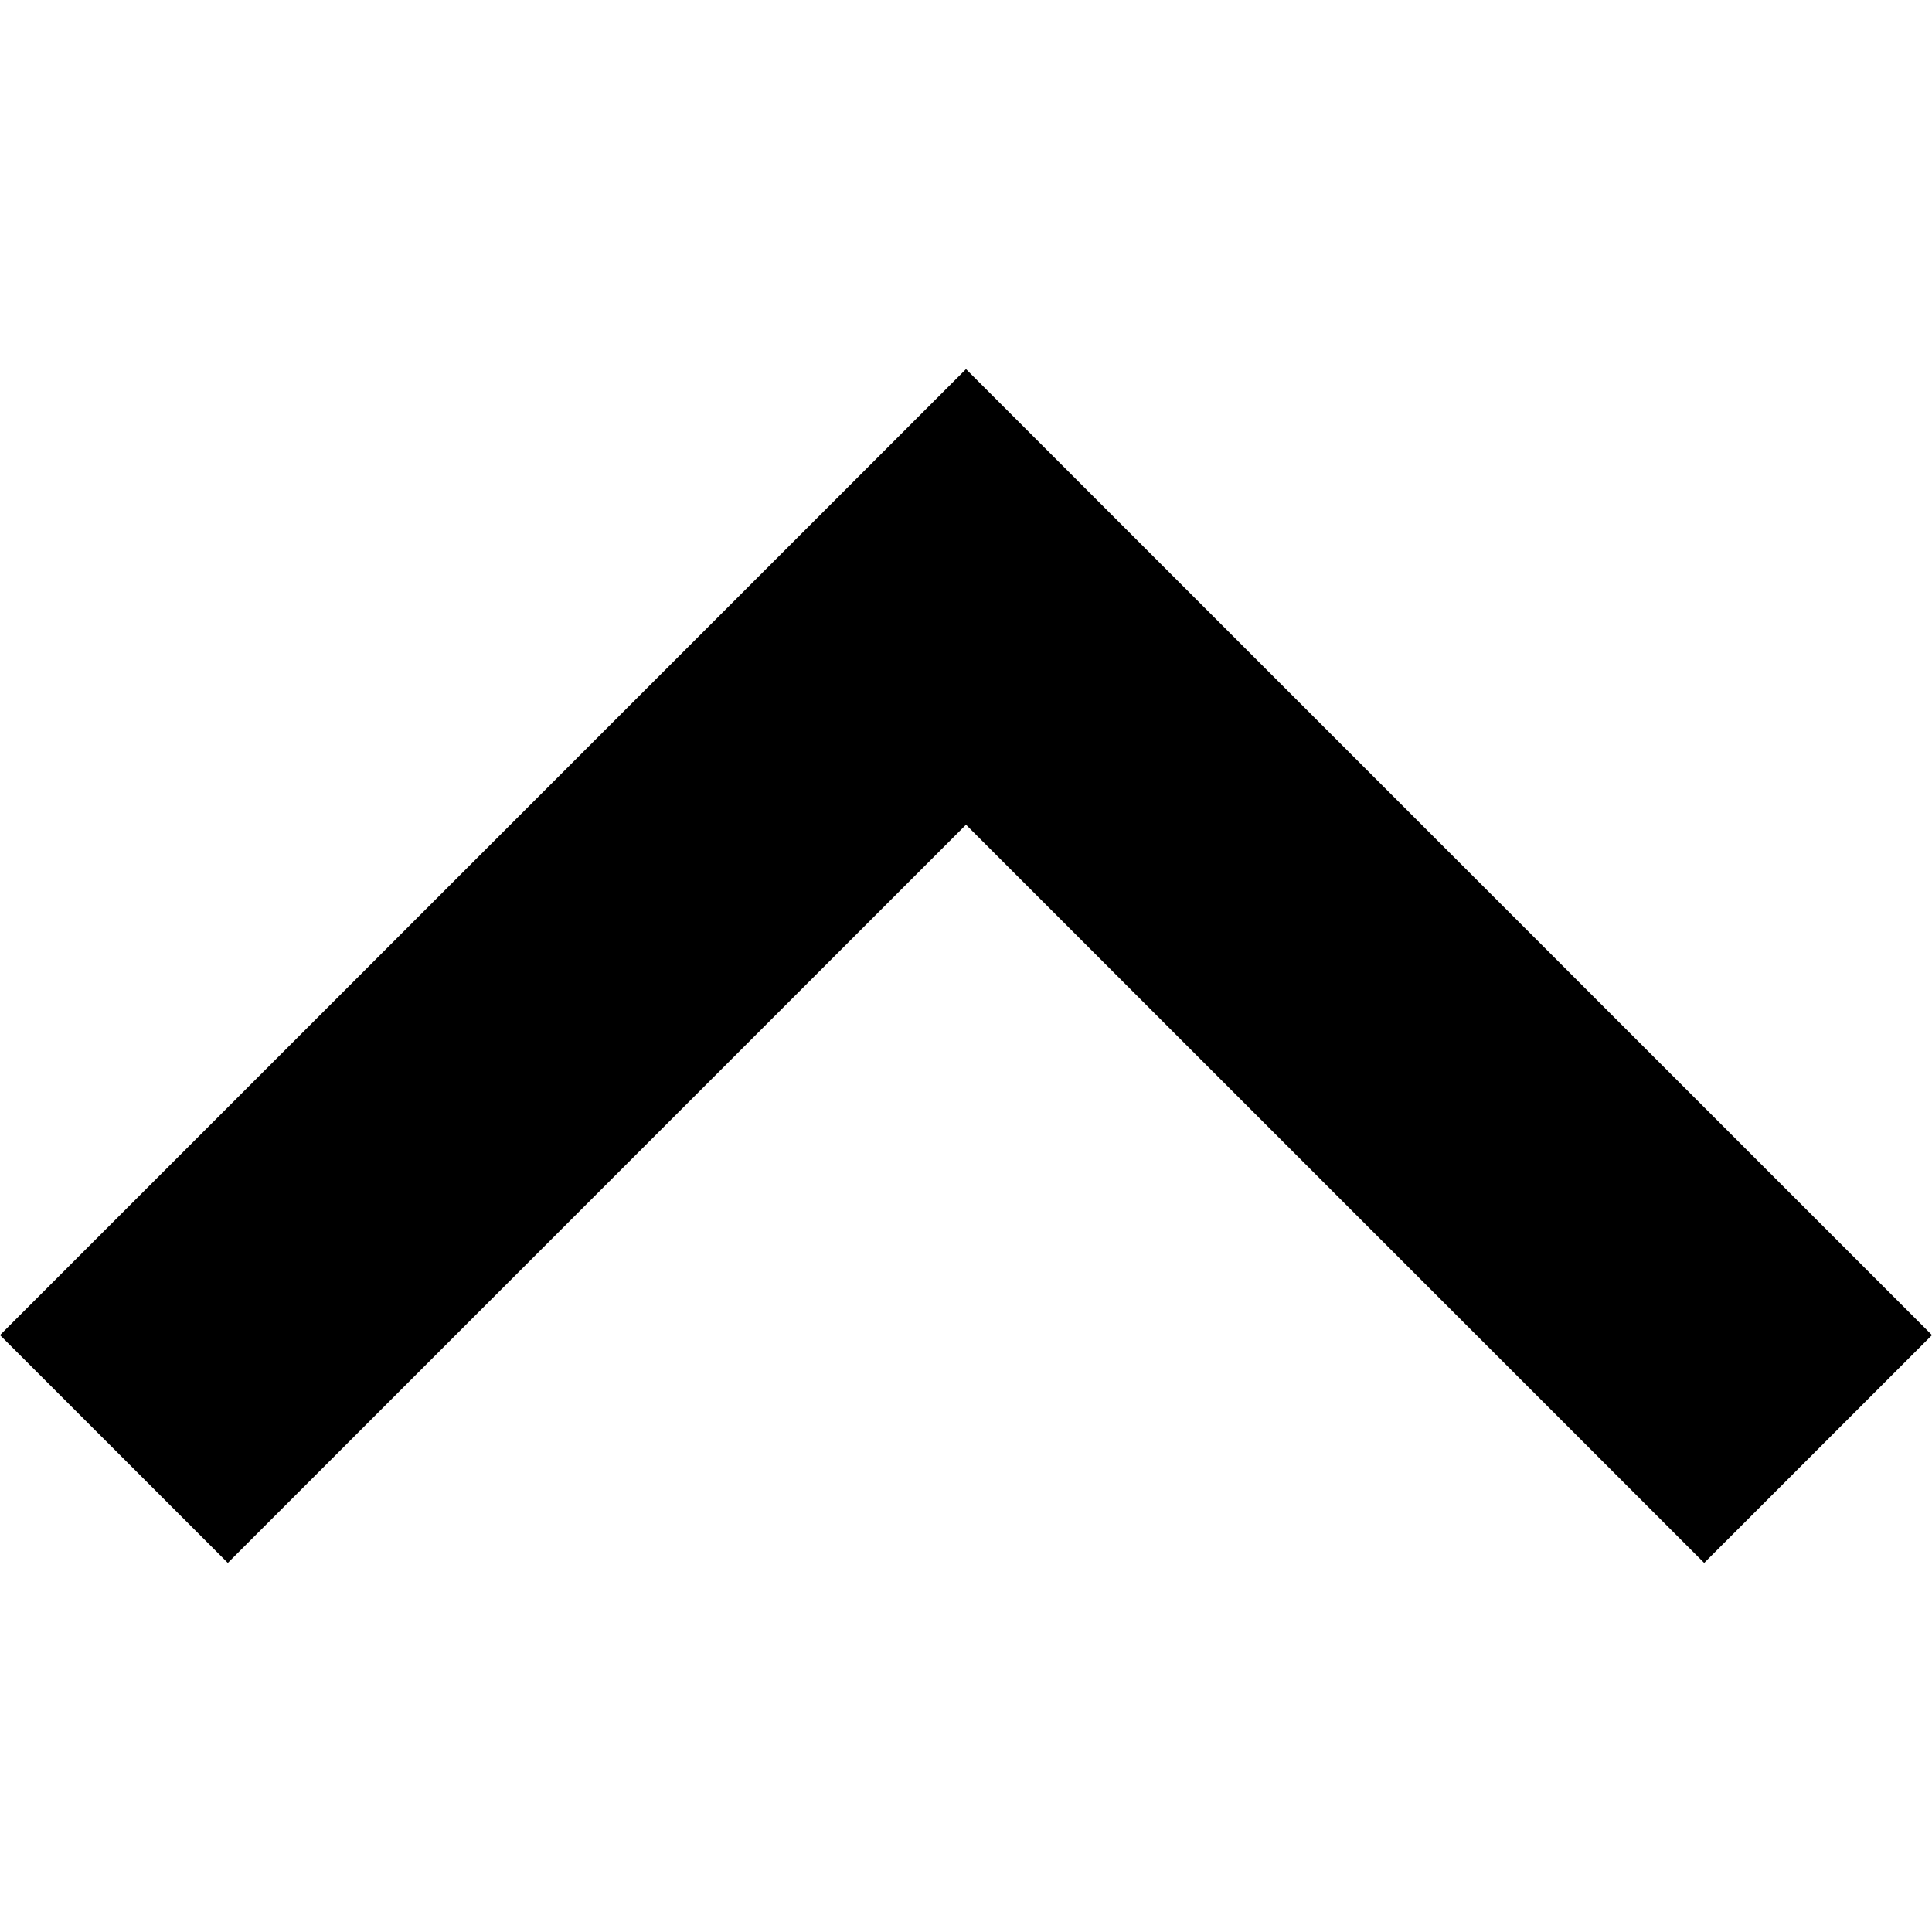
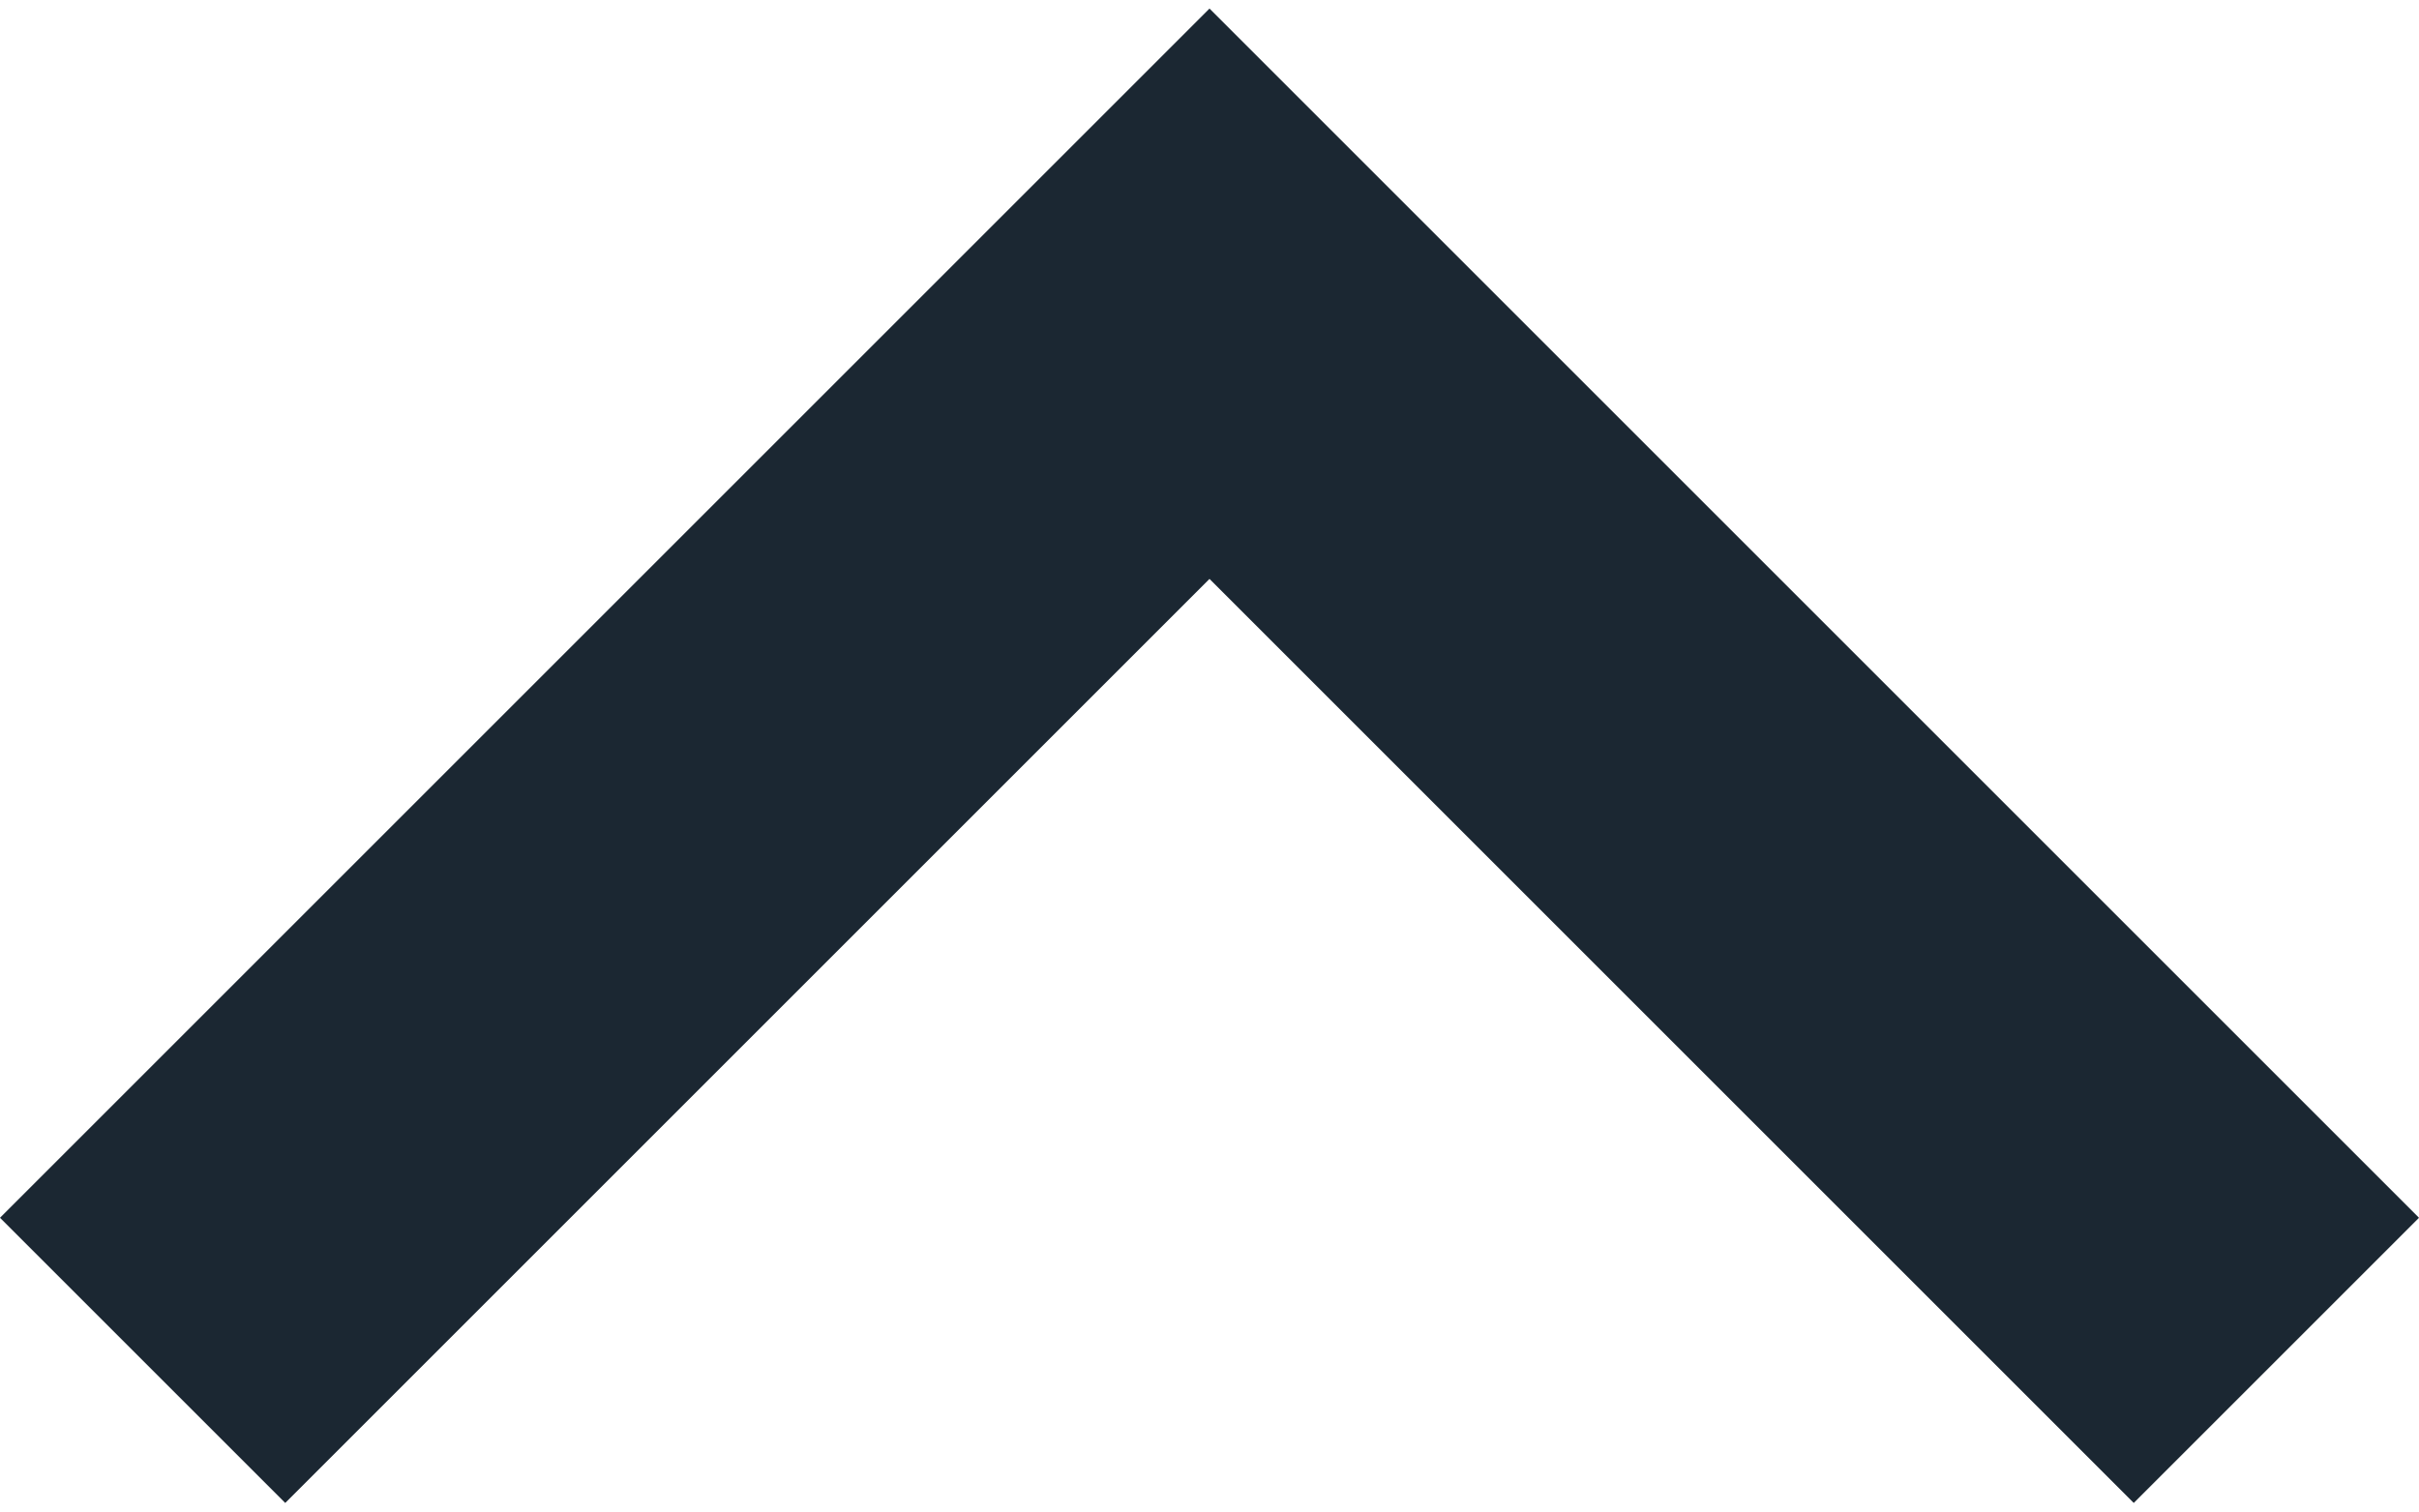
- <svg xmlns="http://www.w3.org/2000/svg" version="1.1" id="Capa_1" x="0px" y="0px" viewBox="0 0 256 256" style="enable-background:new 0 0 256 256;" xml:space="preserve">
-   <g>
-     <g>
-       <polygon points="128,48.907 0,176.907 30.187,207.093 128,109.28 225.813,207.093 256,176.907   " />
-     </g>
-   </g>
-   <g>
- </g>
-   <g>
- </g>
-   <g>
- </g>
-   <g>
- </g>
-   <g>
- </g>
-   <g>
- </g>
-   <g>
- </g>
-   <g>
- </g>
-   <g>
- </g>
-   <g>
- </g>
-   <g>
- </g>
-   <g>
- </g>
-   <g>
- </g>
-   <g>
- </g>
-   <g>
- </g>
+ <svg xmlns="http://www.w3.org/2000/svg" width="256" height="160" viewBox="0 0 256 160" fill="none">
+   <path d="M128 0.907L0 128.907L30.187 159.093L128 61.28L225.813 159.093L256 128.907L128 0.907Z" fill="#1B2732" />
</svg>
